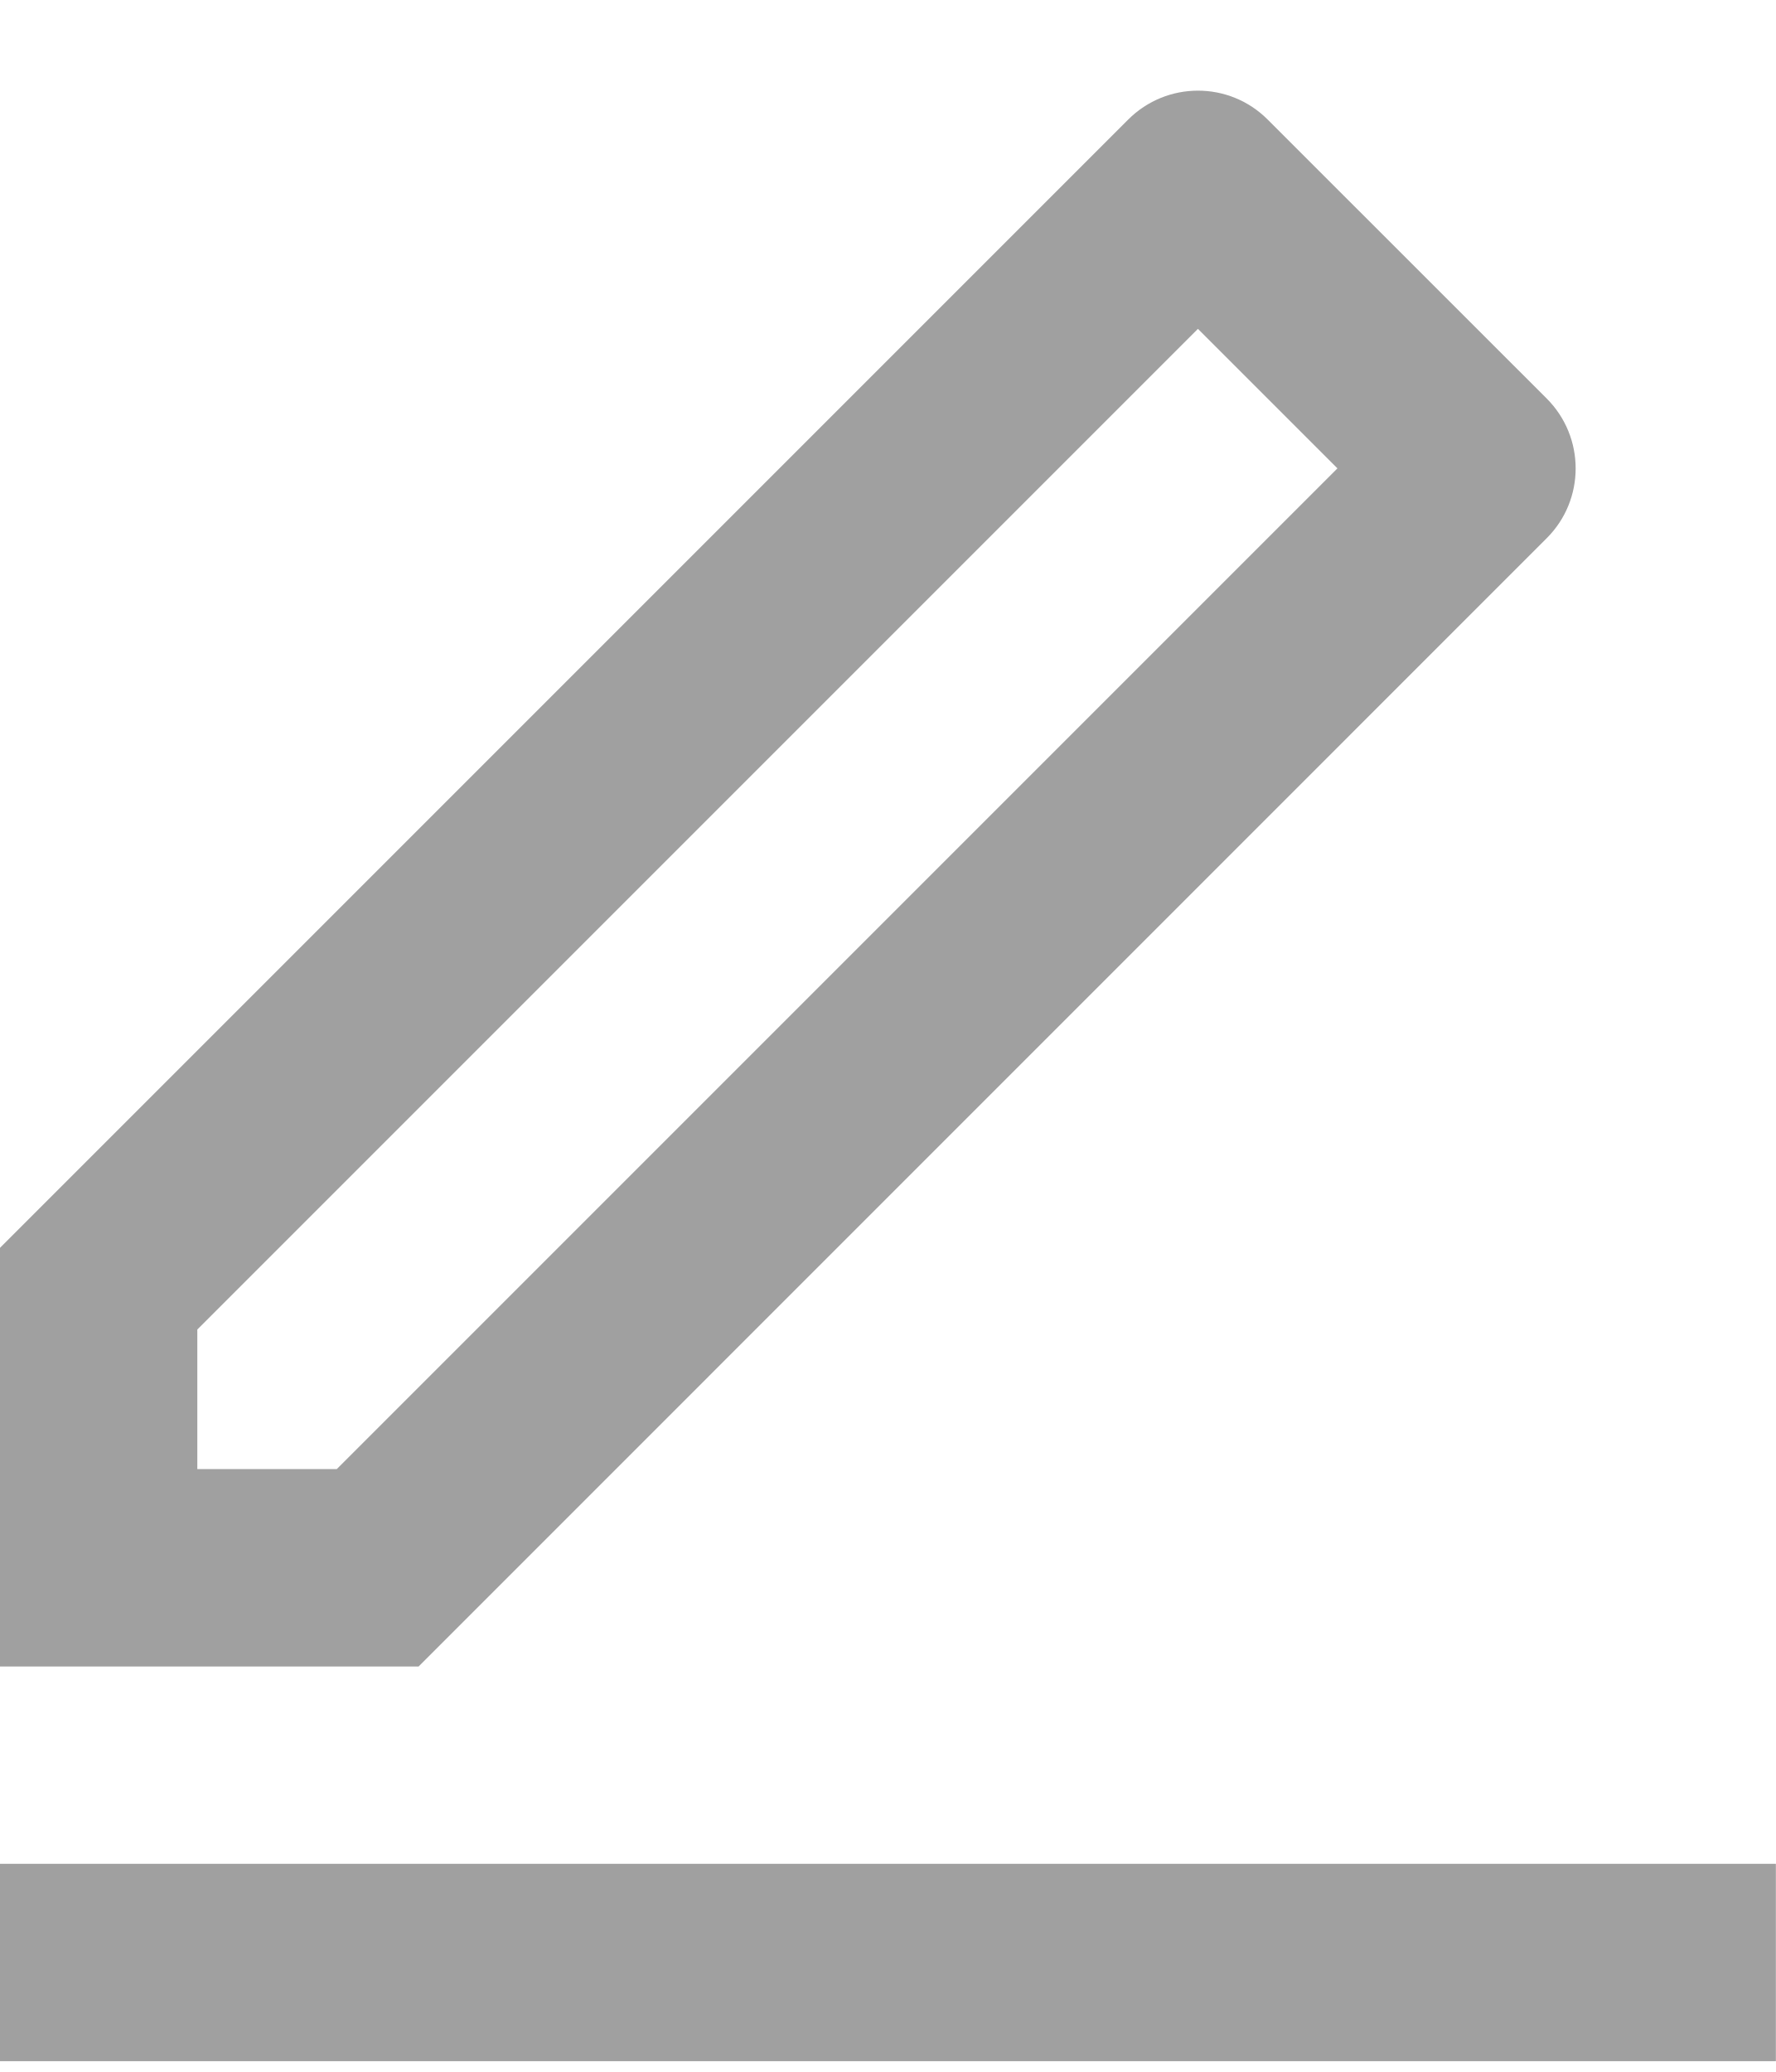
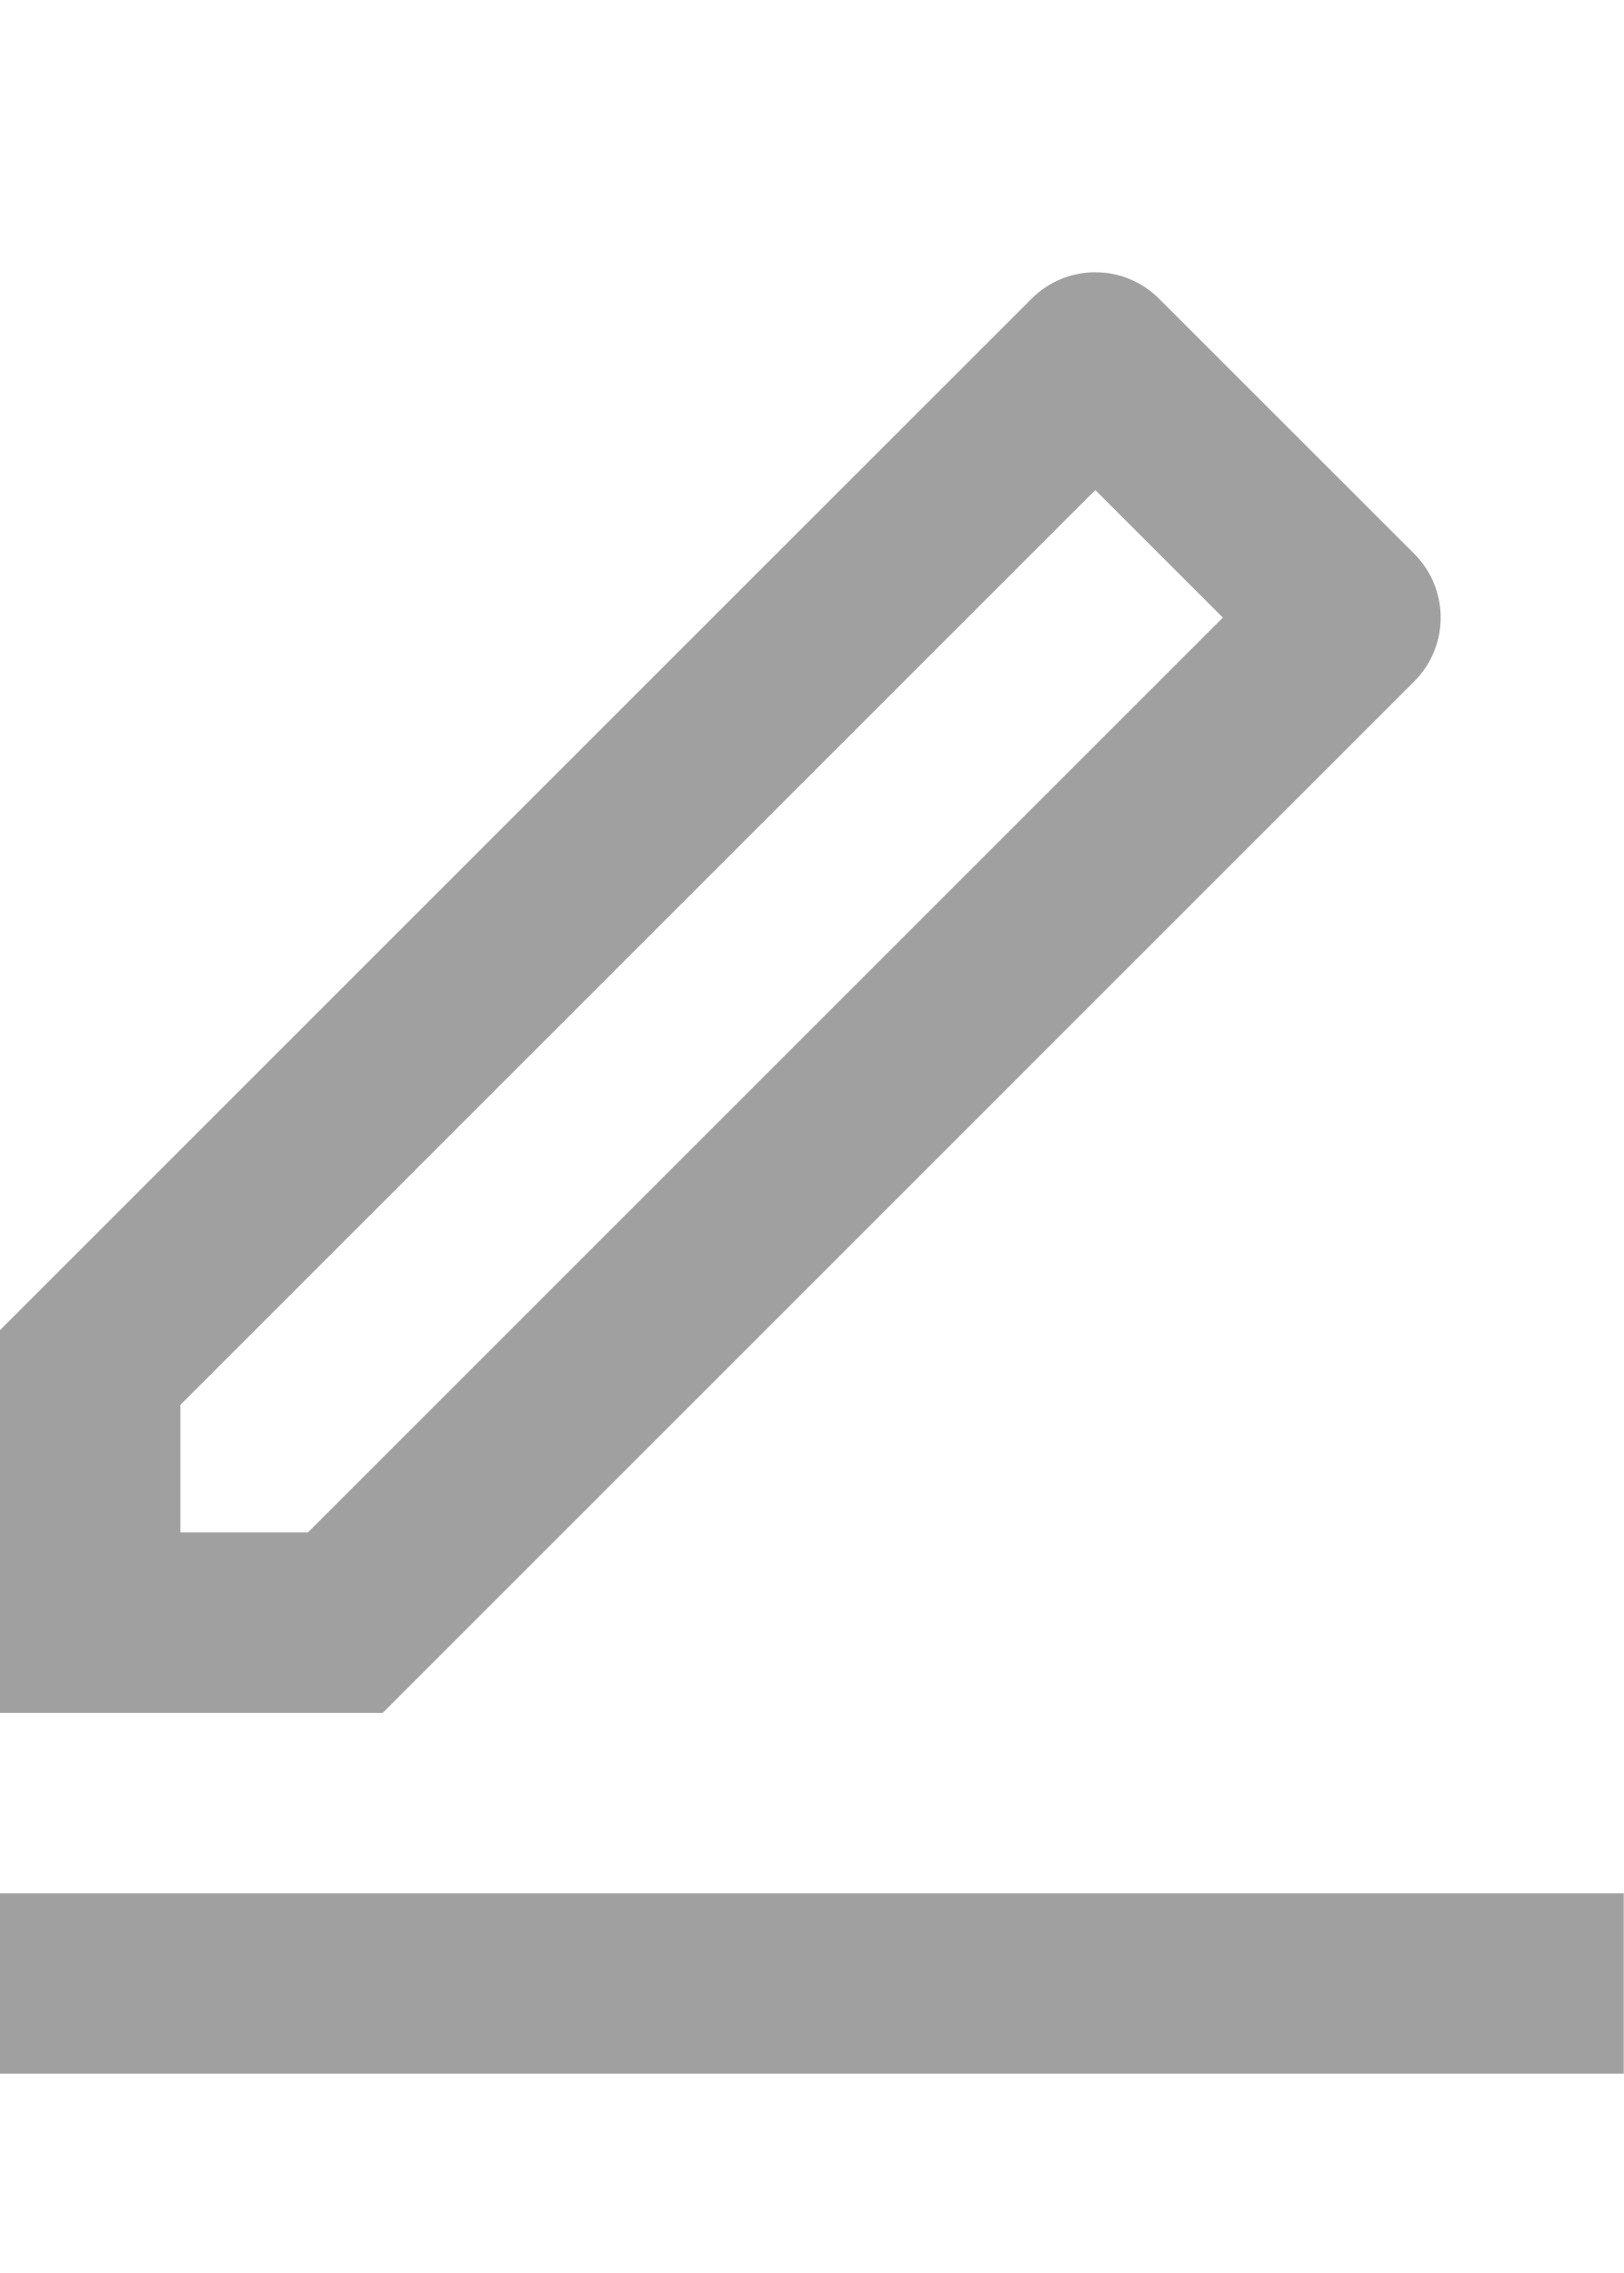
- <svg xmlns="http://www.w3.org/2000/svg" width="18" height="21" viewBox="0 0 18 21" fill="none">
+ <svg xmlns="http://www.w3.org/2000/svg" width="15" height="21" viewBox="0 0 18 21" fill="none">
  <path d="M3.414 14.889L13.556 4.747L12.142 3.333L2 13.475V14.889H3.414ZM4.243 16.89H0V12.647L11.435 1.212C11.826 0.821 12.459 0.821 12.849 1.212L15.678 4.04C16.068 4.431 16.068 5.064 15.678 5.454L4.243 16.89ZM0 18.89H18V20.89H0V18.89Z" fill="#A0A0A0" />
</svg>
